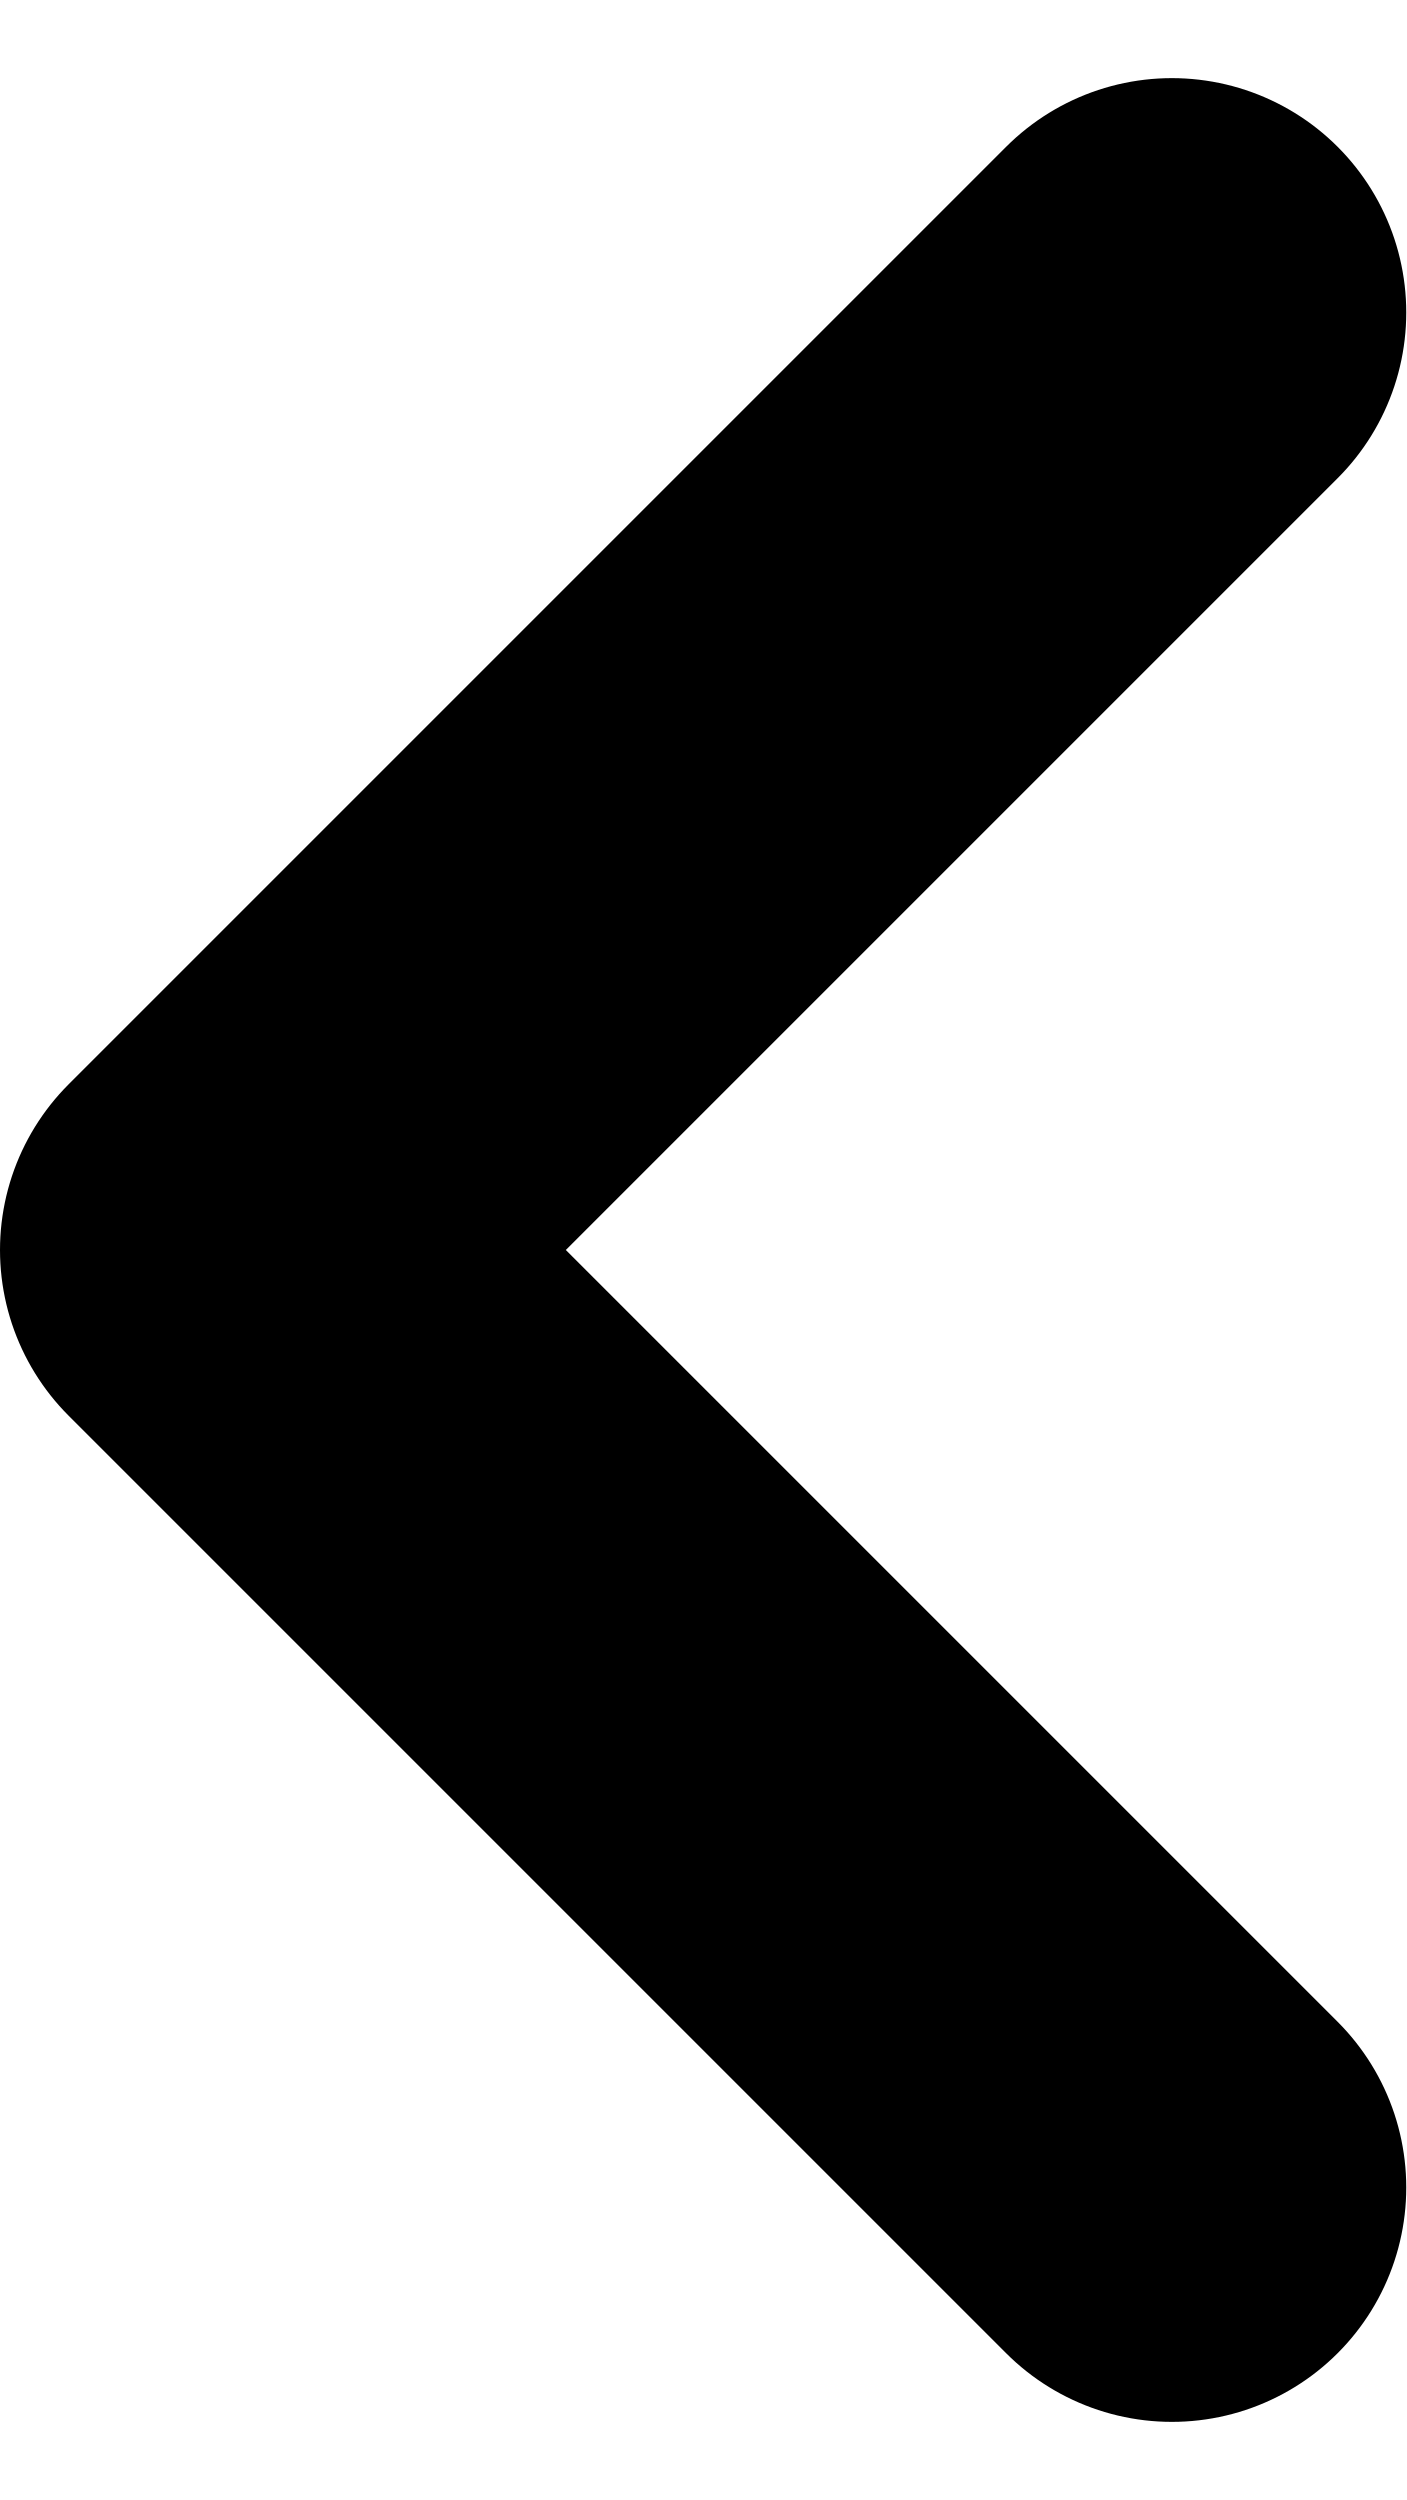
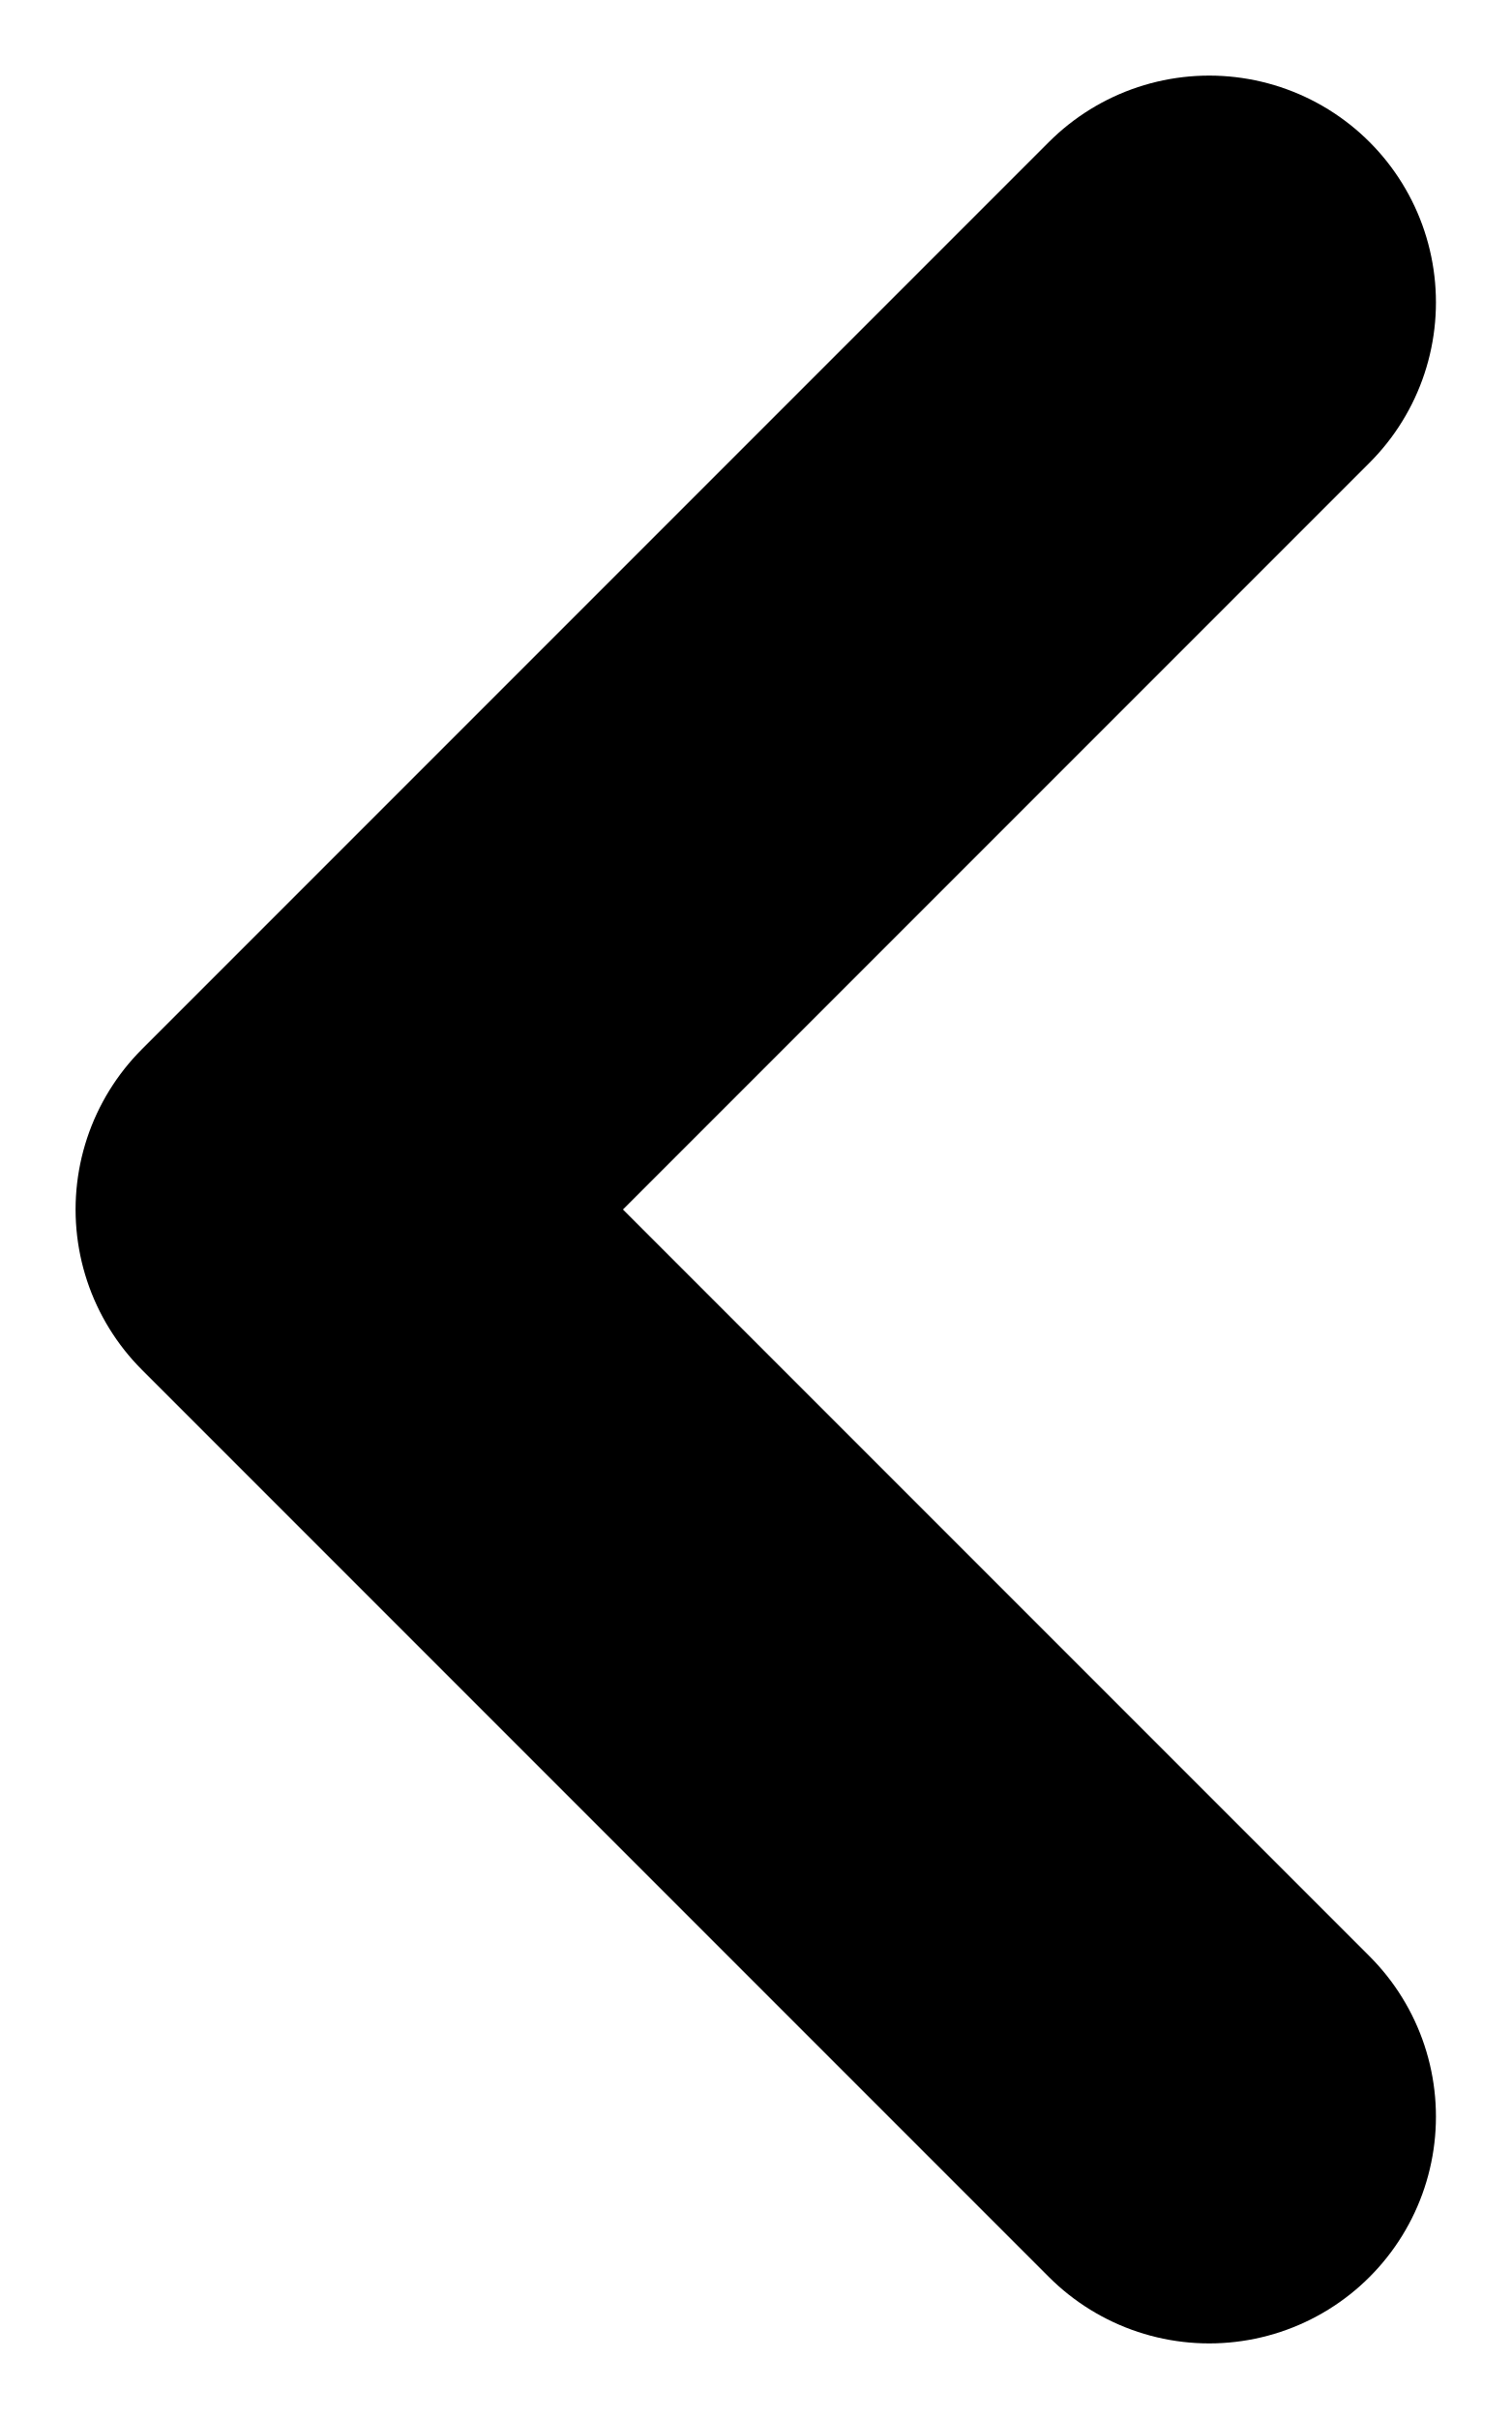
- <svg xmlns="http://www.w3.org/2000/svg" width="9" height="16" viewBox="0 0 9 16" fill="none">
-   <path d="M7.5 2L1.5 8L7.5 14" stroke="black" stroke-width="3" stroke-linecap="round" stroke-linejoin="round" />
+ <svg xmlns="http://www.w3.org/2000/svg" width="10" height="16" viewBox="0 0 10 16" fill="none">
+   <path d="M8 2L2 8L8 14" stroke="black" stroke-width="3" stroke-linecap="round" stroke-linejoin="round" />
</svg>
